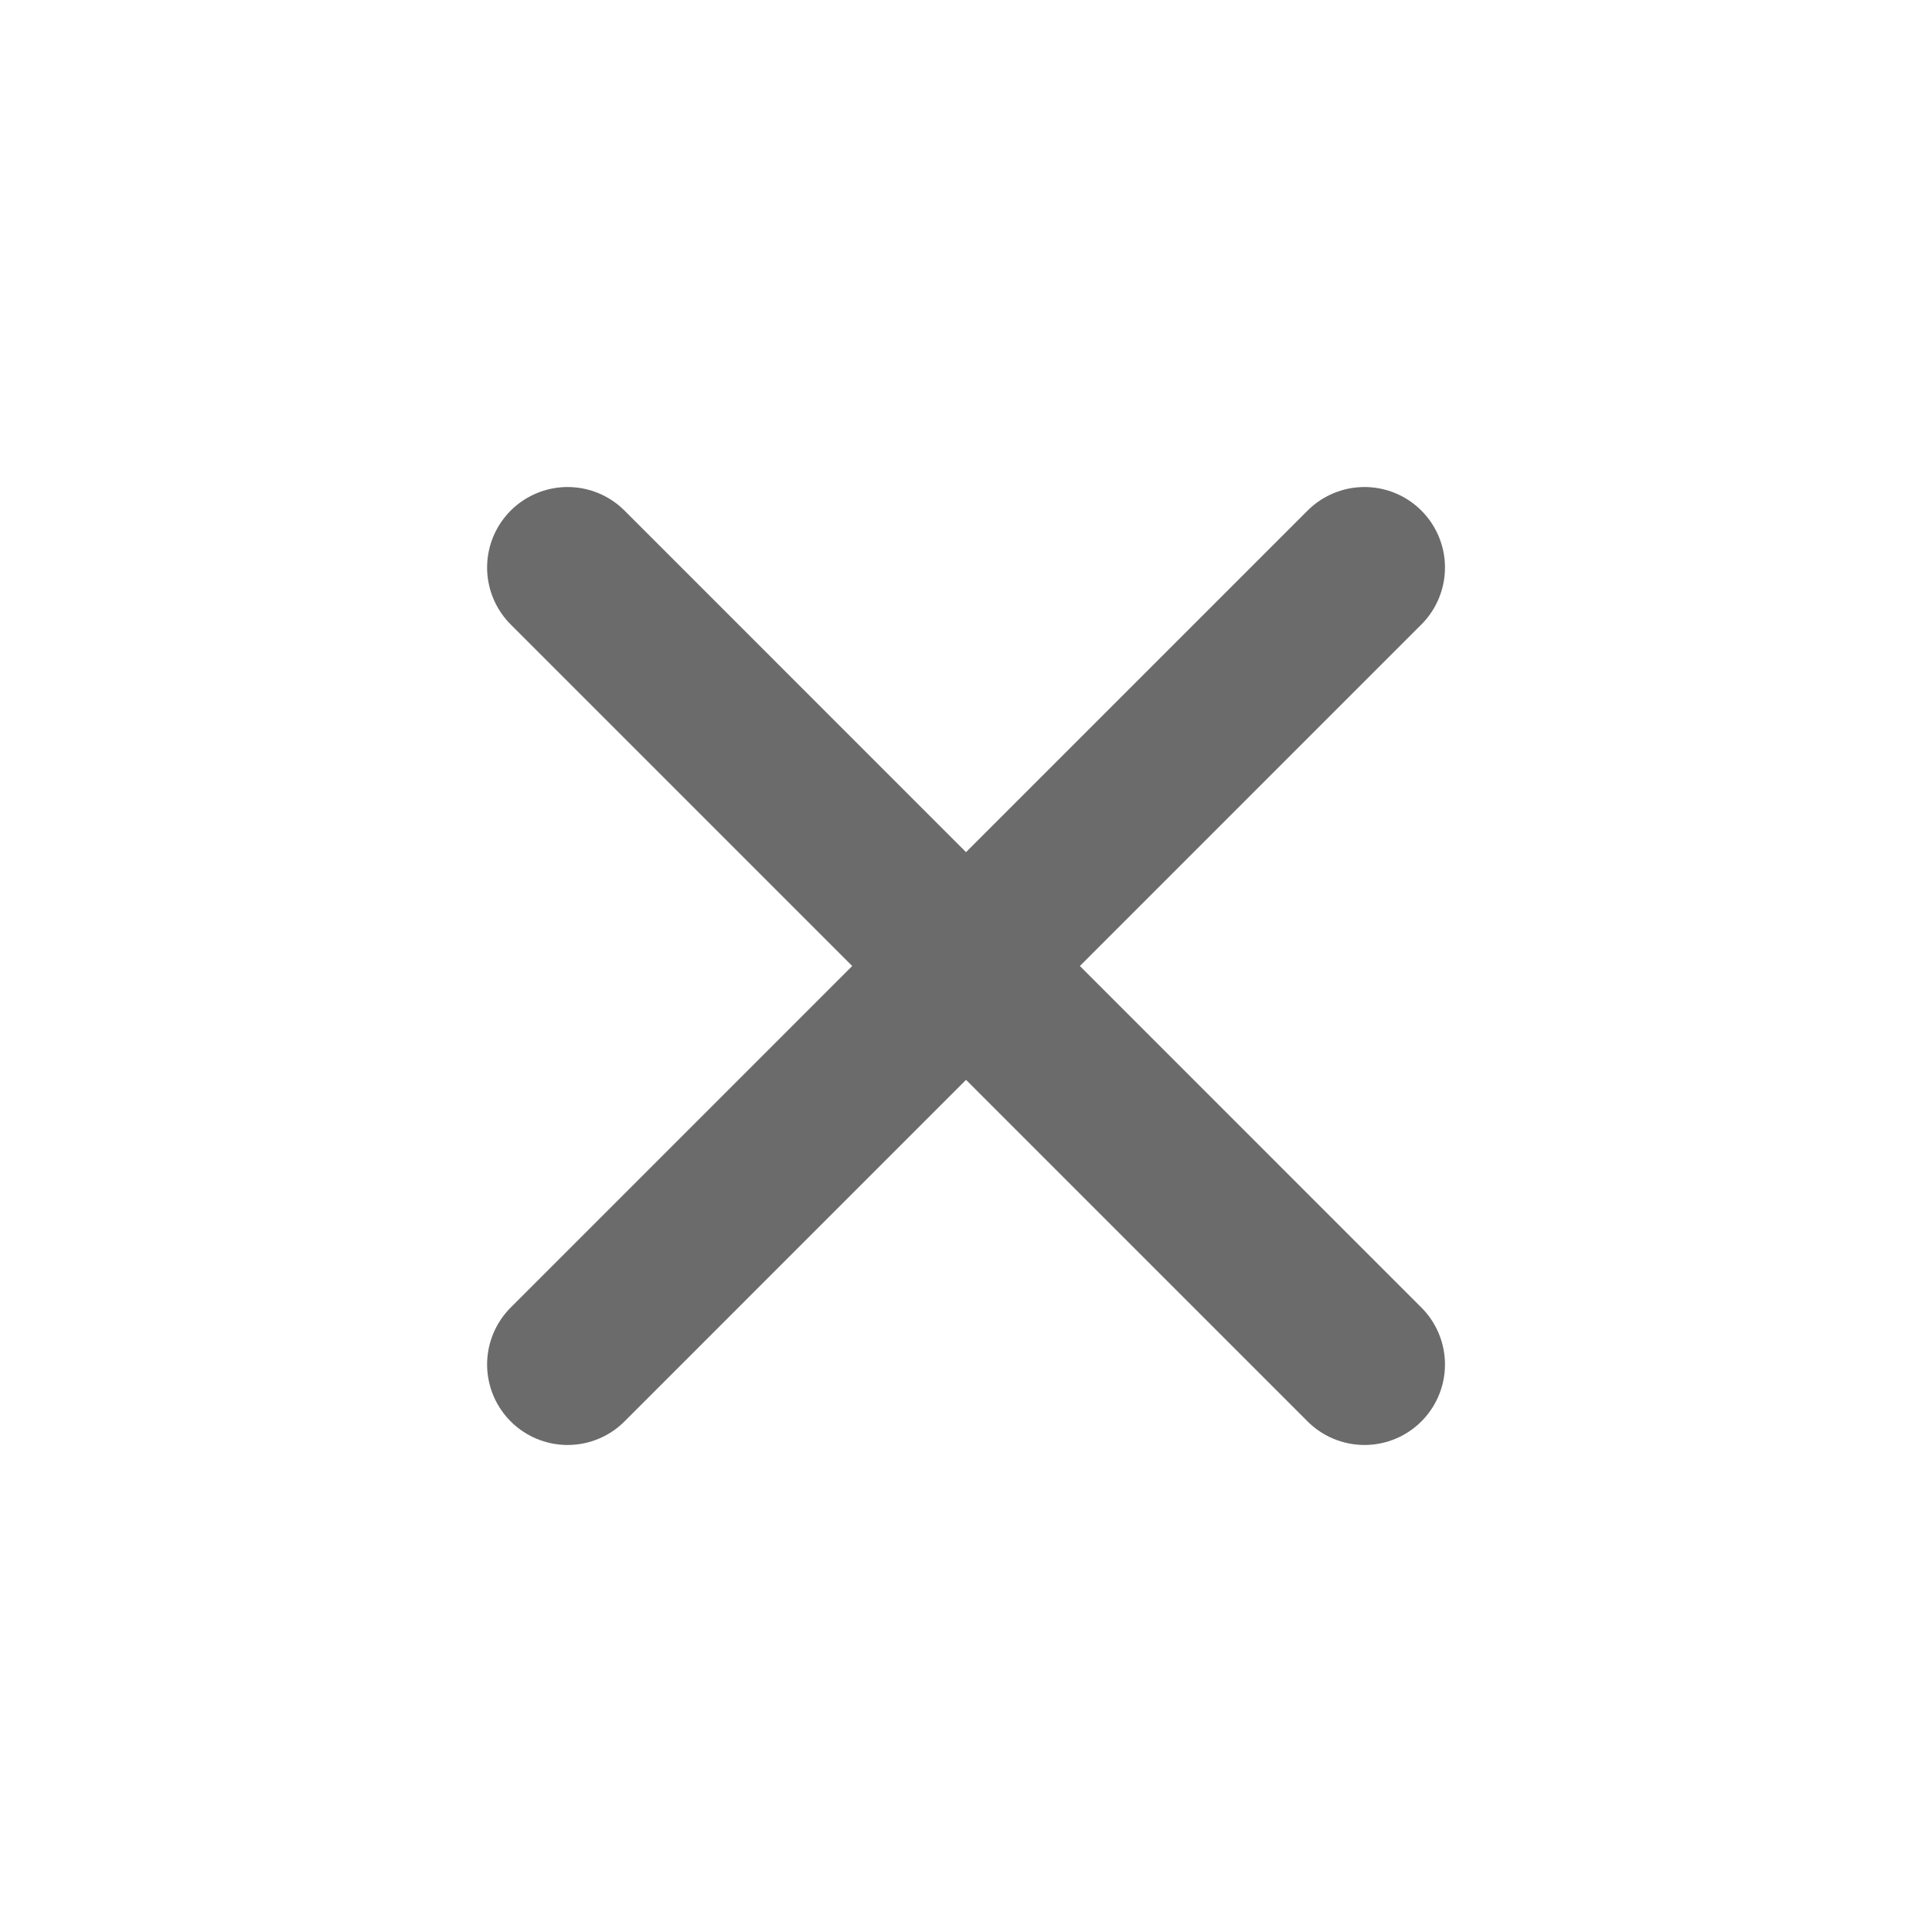
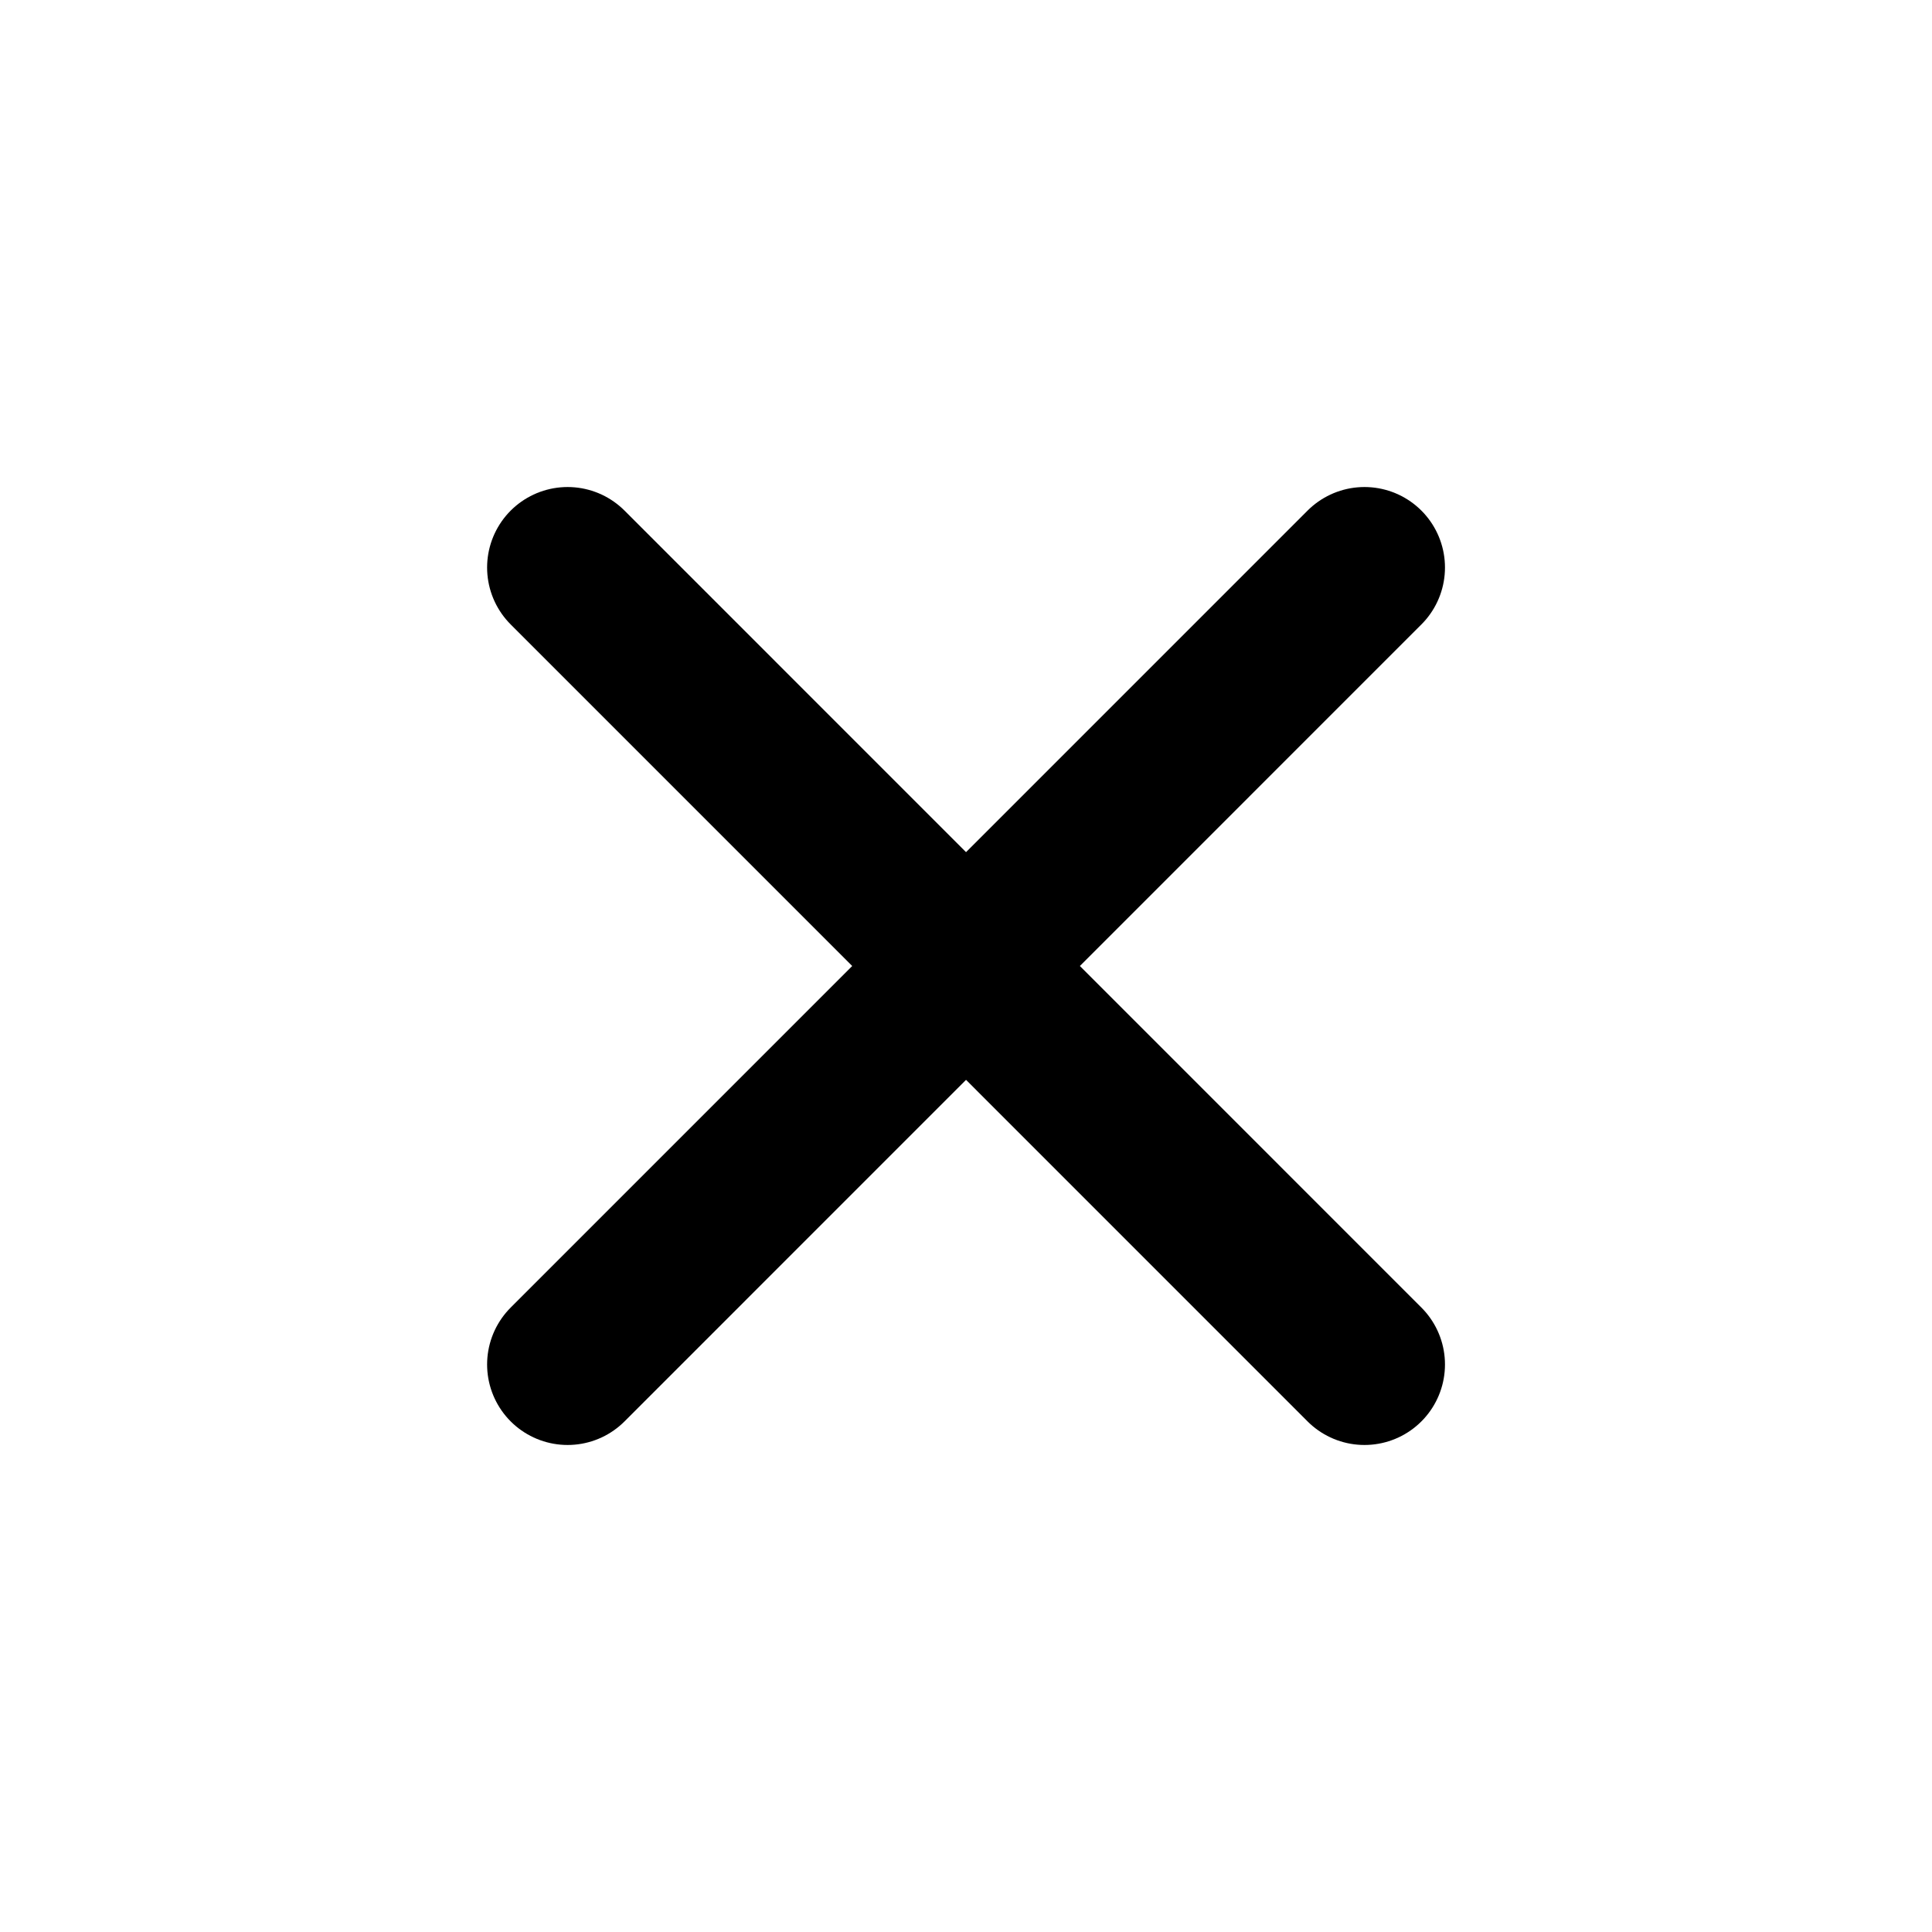
<svg xmlns="http://www.w3.org/2000/svg" width="24" height="24" viewBox="0 0 24 24" fill="none">
-   <path d="M16.95 7.05L7.051 16.95M7.051 7.05L16.95 16.95" stroke="#6B6B6B" stroke-width="2" stroke-linecap="round" stroke-linejoin="round" />
+   <path d="M16.95 7.05L7.051 16.95M7.051 7.05L16.95 16.95" stroke="currentColor" stroke-width="2" stroke-linecap="round" stroke-linejoin="round" />
</svg>
